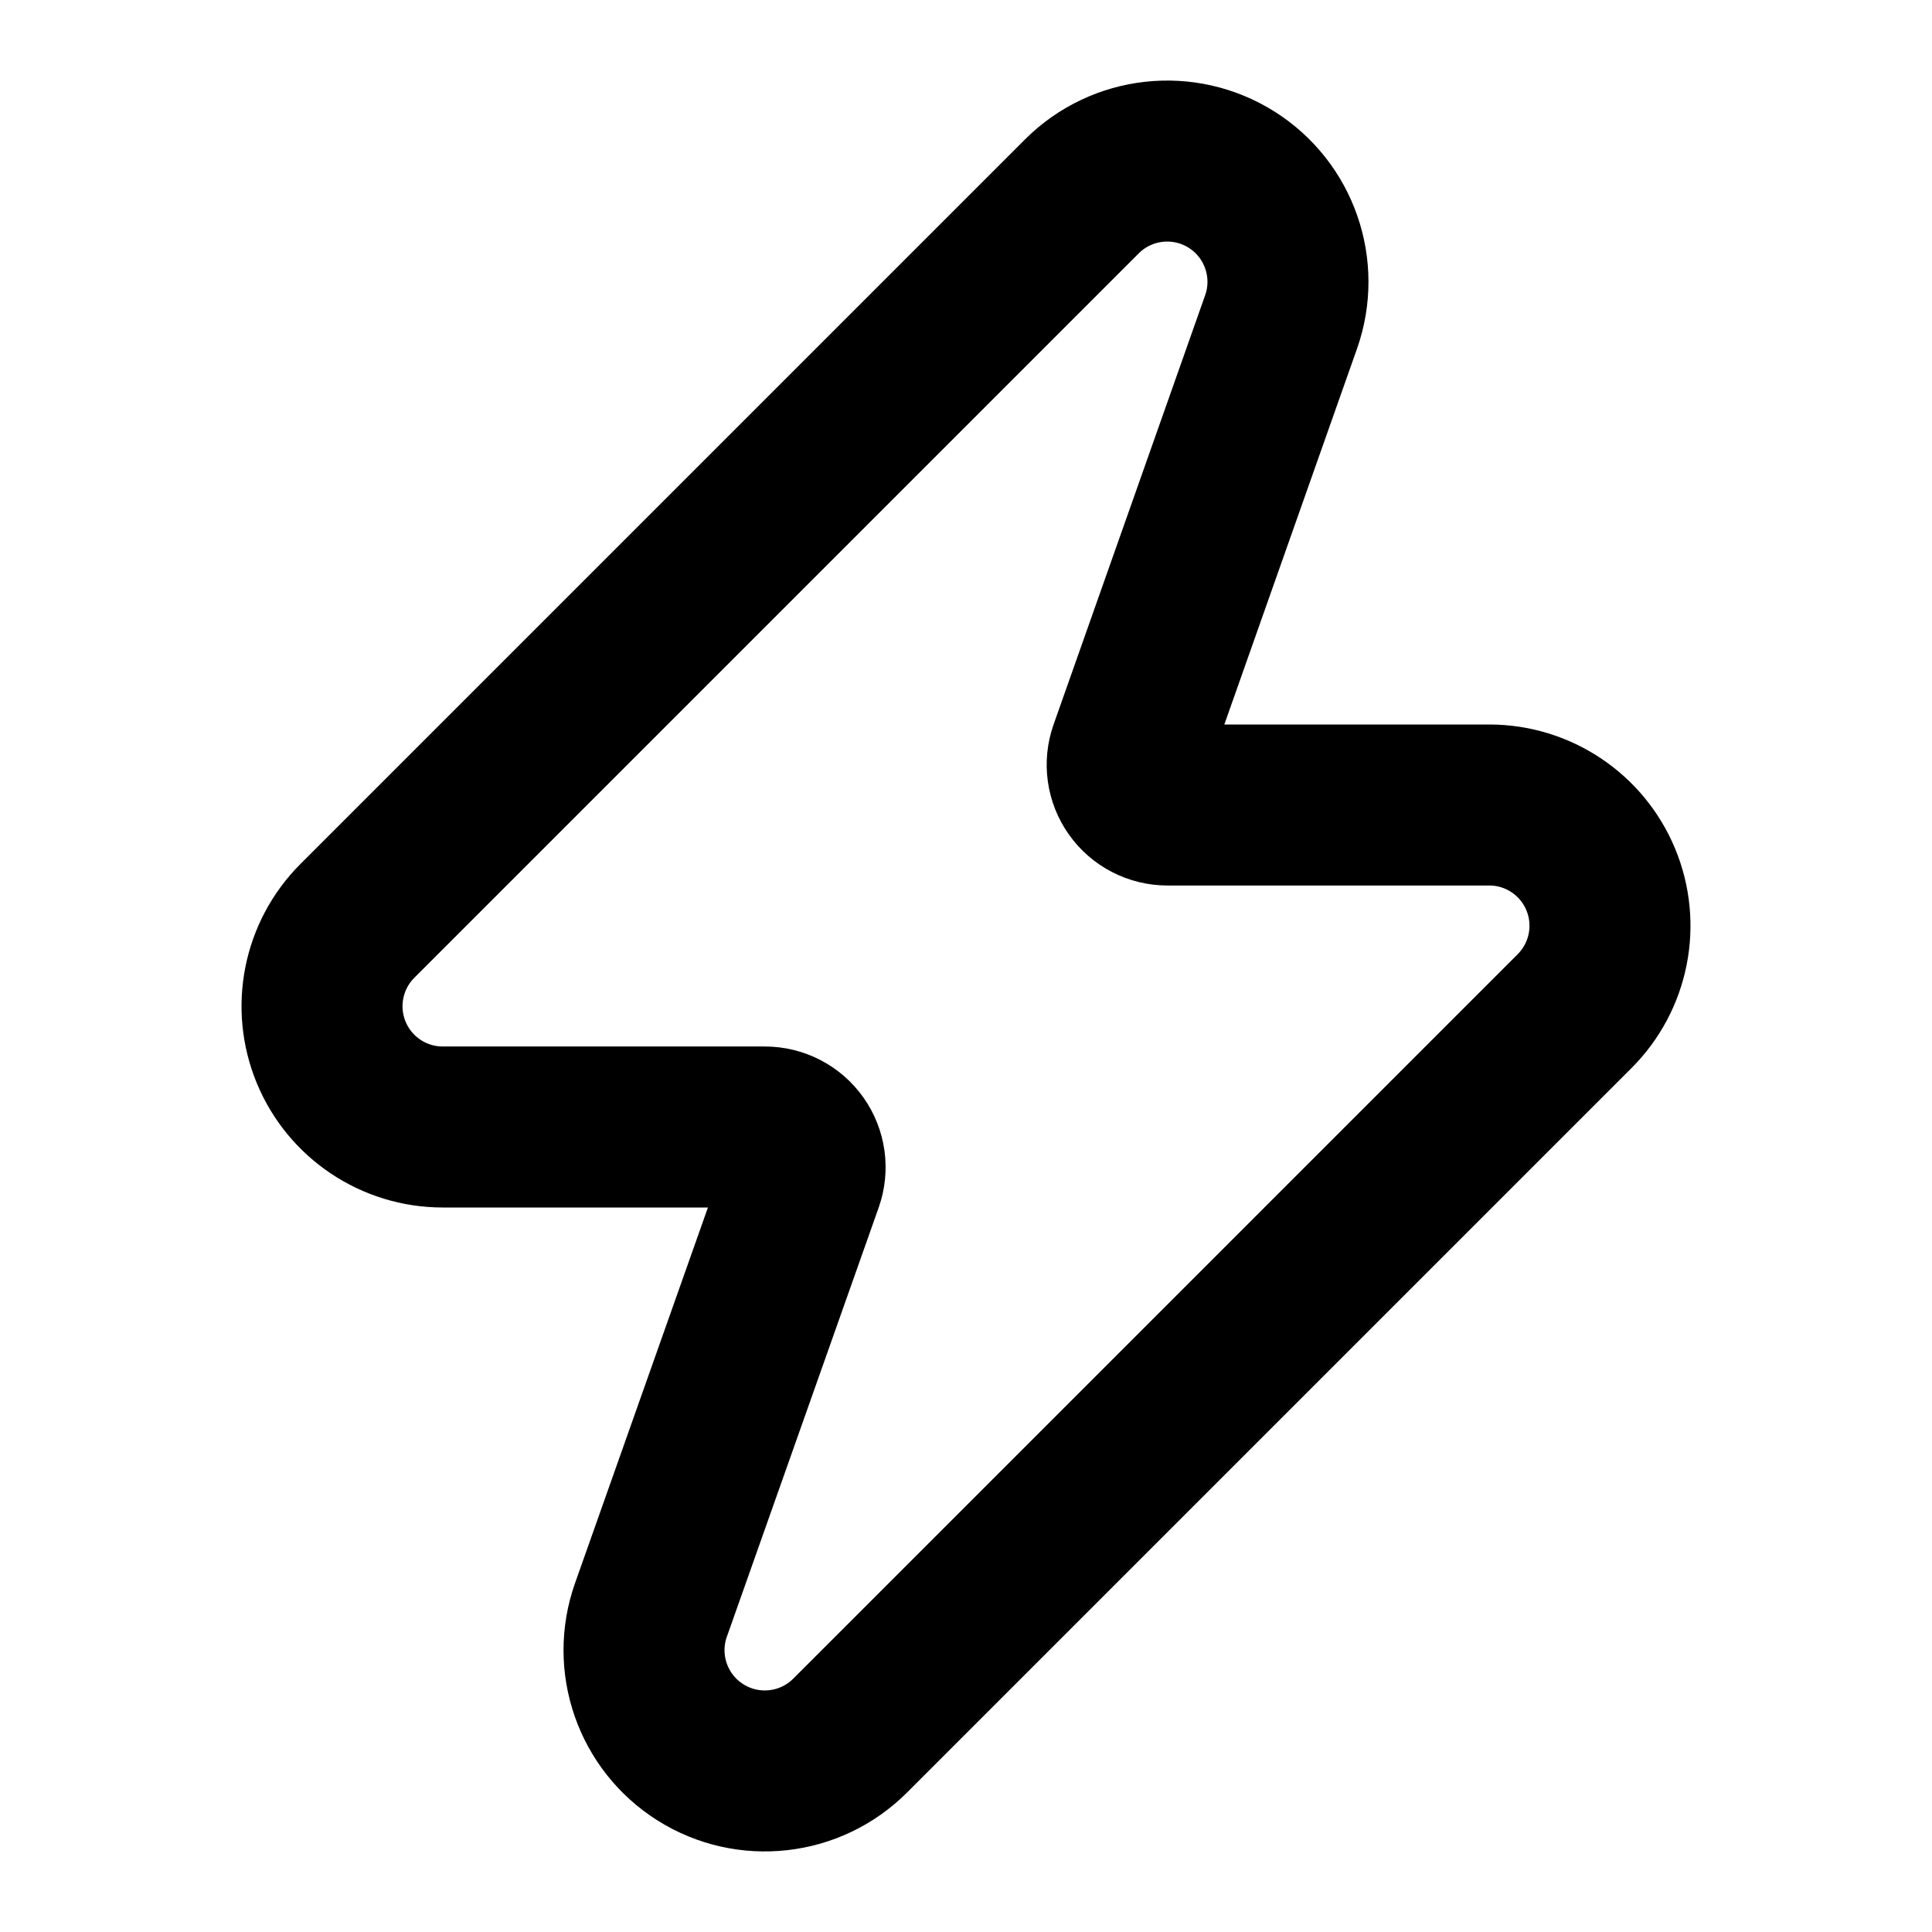
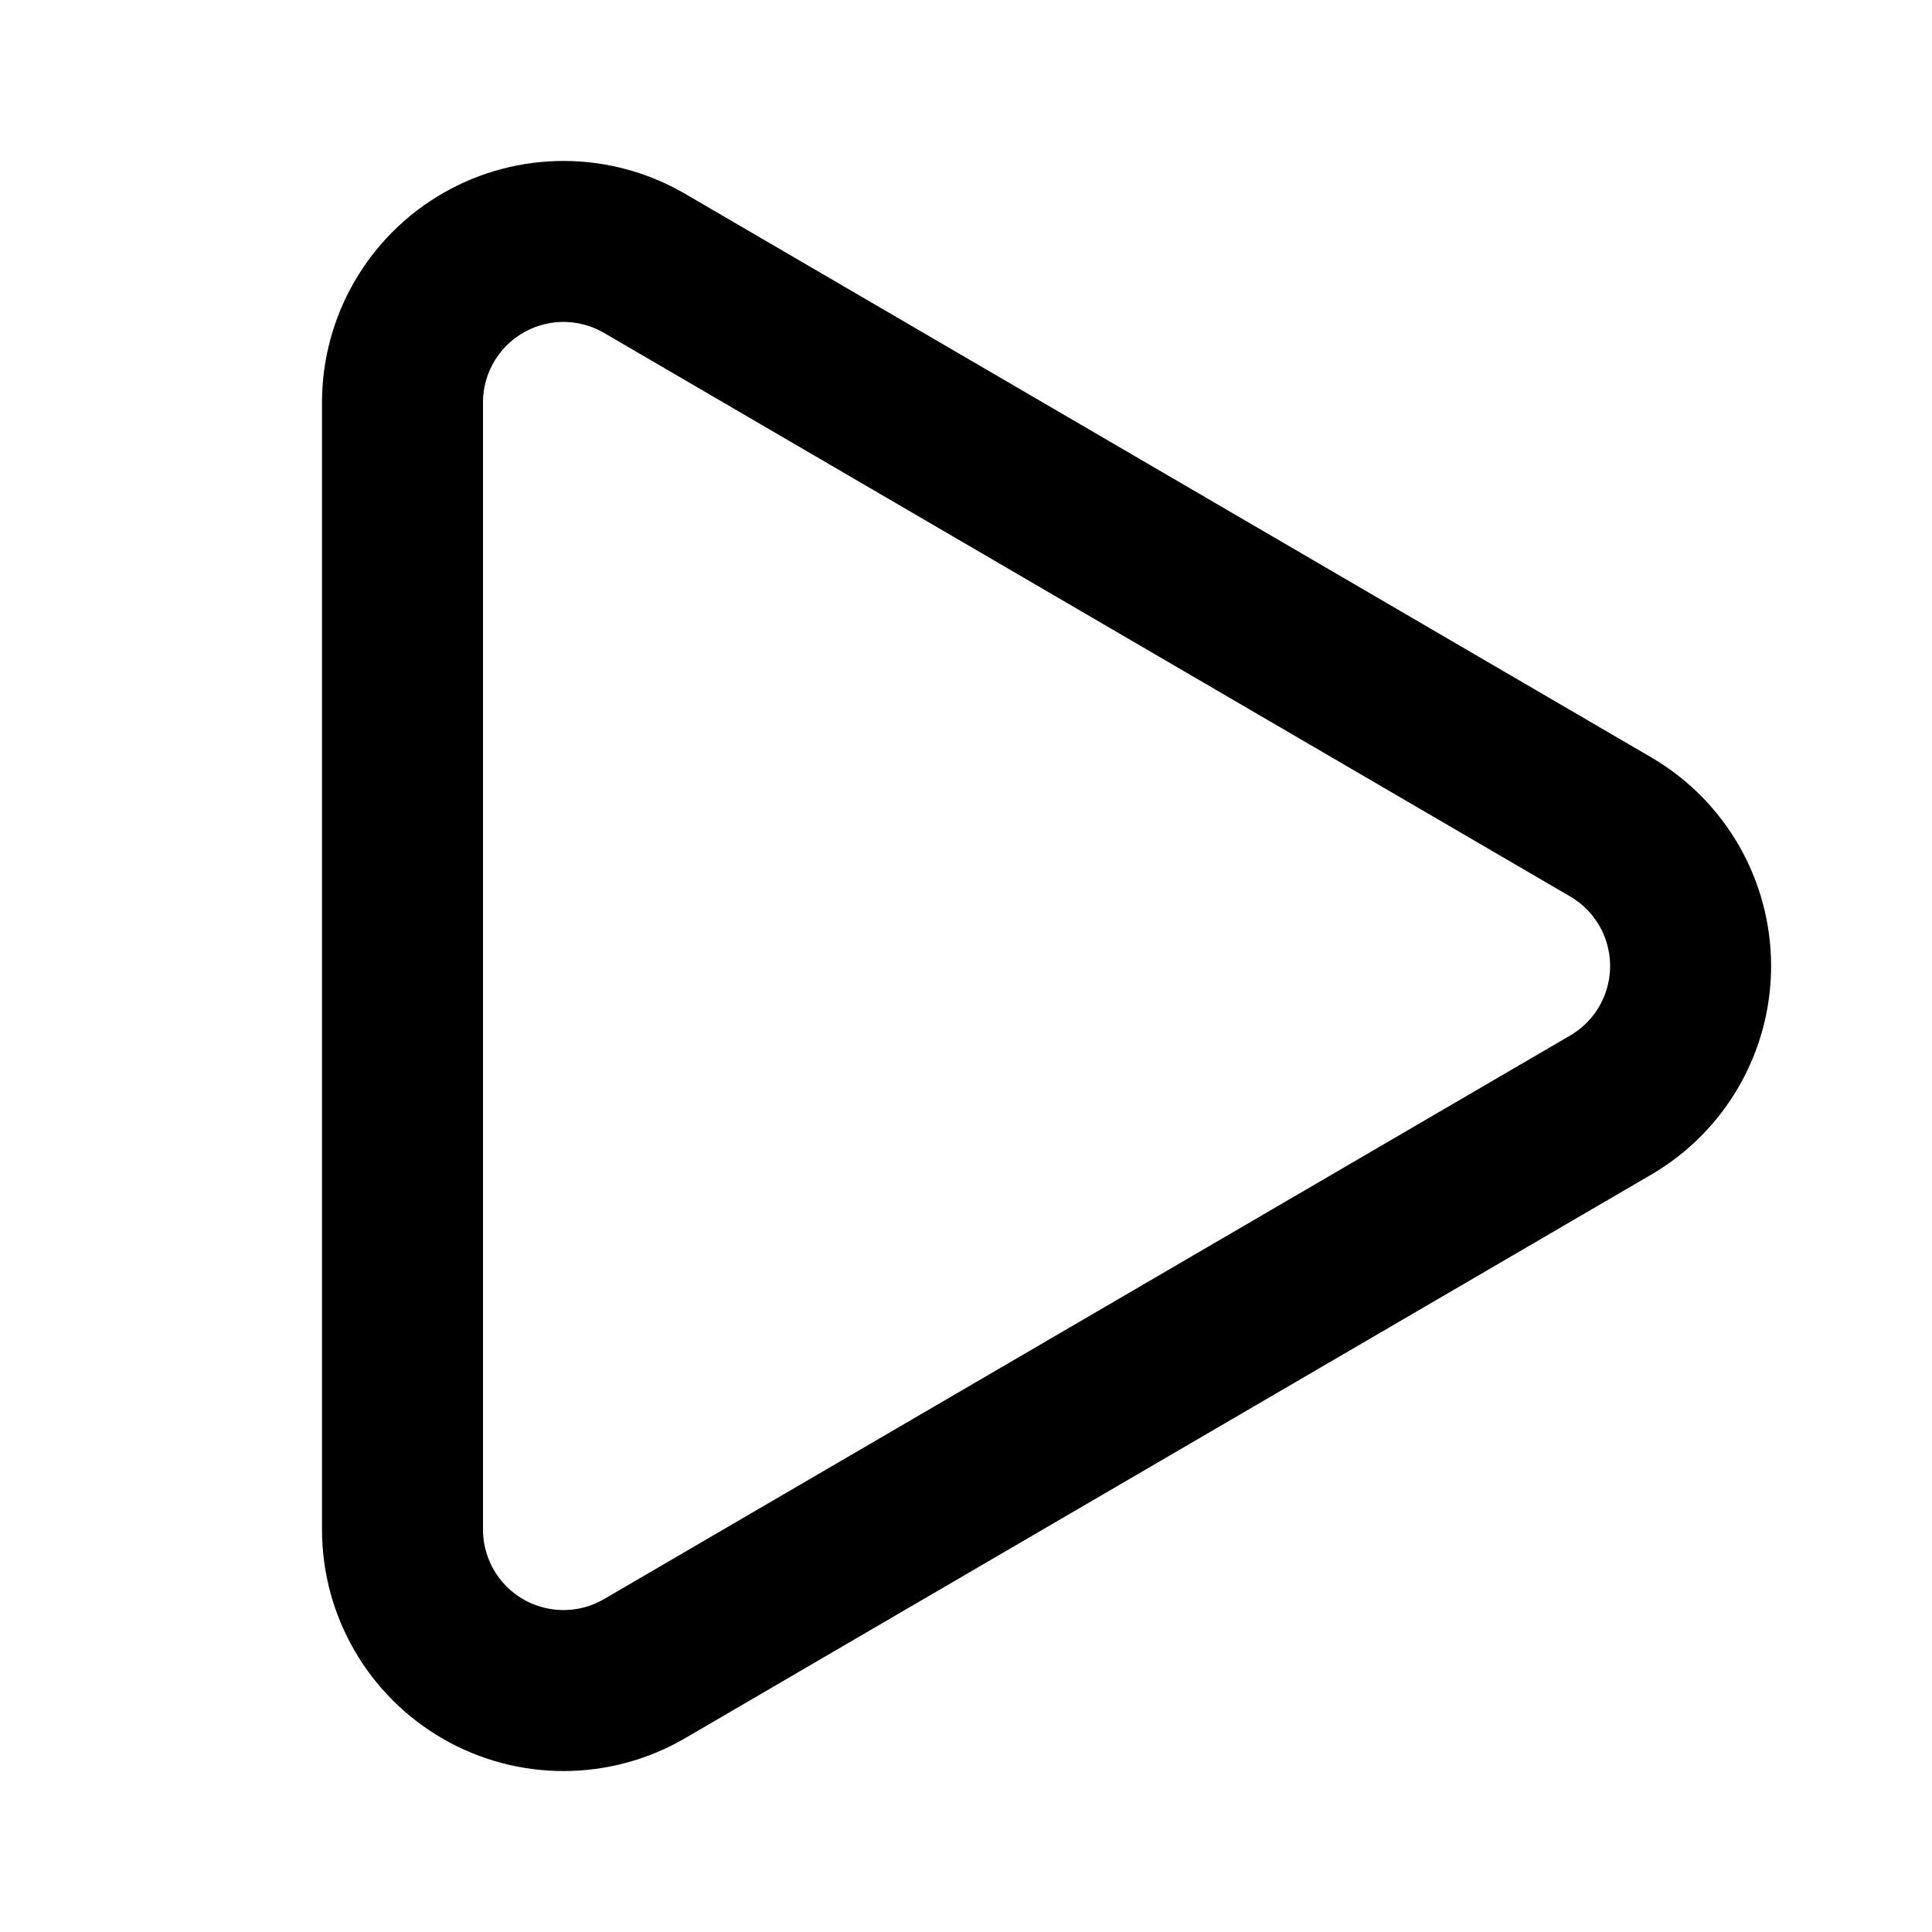
- <svg xmlns="http://www.w3.org/2000/svg" class="lucide lucide-zap" width="24" height="24" viewBox="0 0 24 24" fill="none" stroke="currentColor" stroke-width="2" stroke-linecap="round" stroke-linejoin="round">
-   <path d="M15.914 4a1.5 1.5 0 00-2.474-1.561l-9 9A1.5 1.5 0 005.5 14h4.002a.5.5 0 01.471.666L8.086 20a1.5 1.5 0 002.475 1.56l9-9A1.5 1.5 0 0018.5 10h-3.997a.5.5 0 01-.472-.667z" />
+ <svg xmlns="http://www.w3.org/2000/svg" class="lucide lucide-play" width="24" height="24" viewBox="0 0 24 24" fill="none" stroke="currentColor" stroke-width="2" stroke-linecap="round" stroke-linejoin="round">
+   <path d="M5 5a2 2 0 0 1 3.008-1.728l11.997 6.998a2 2 0 0 1 .003 3.458l-12 7A2 2 0 0 1 5 19z" />
</svg>
